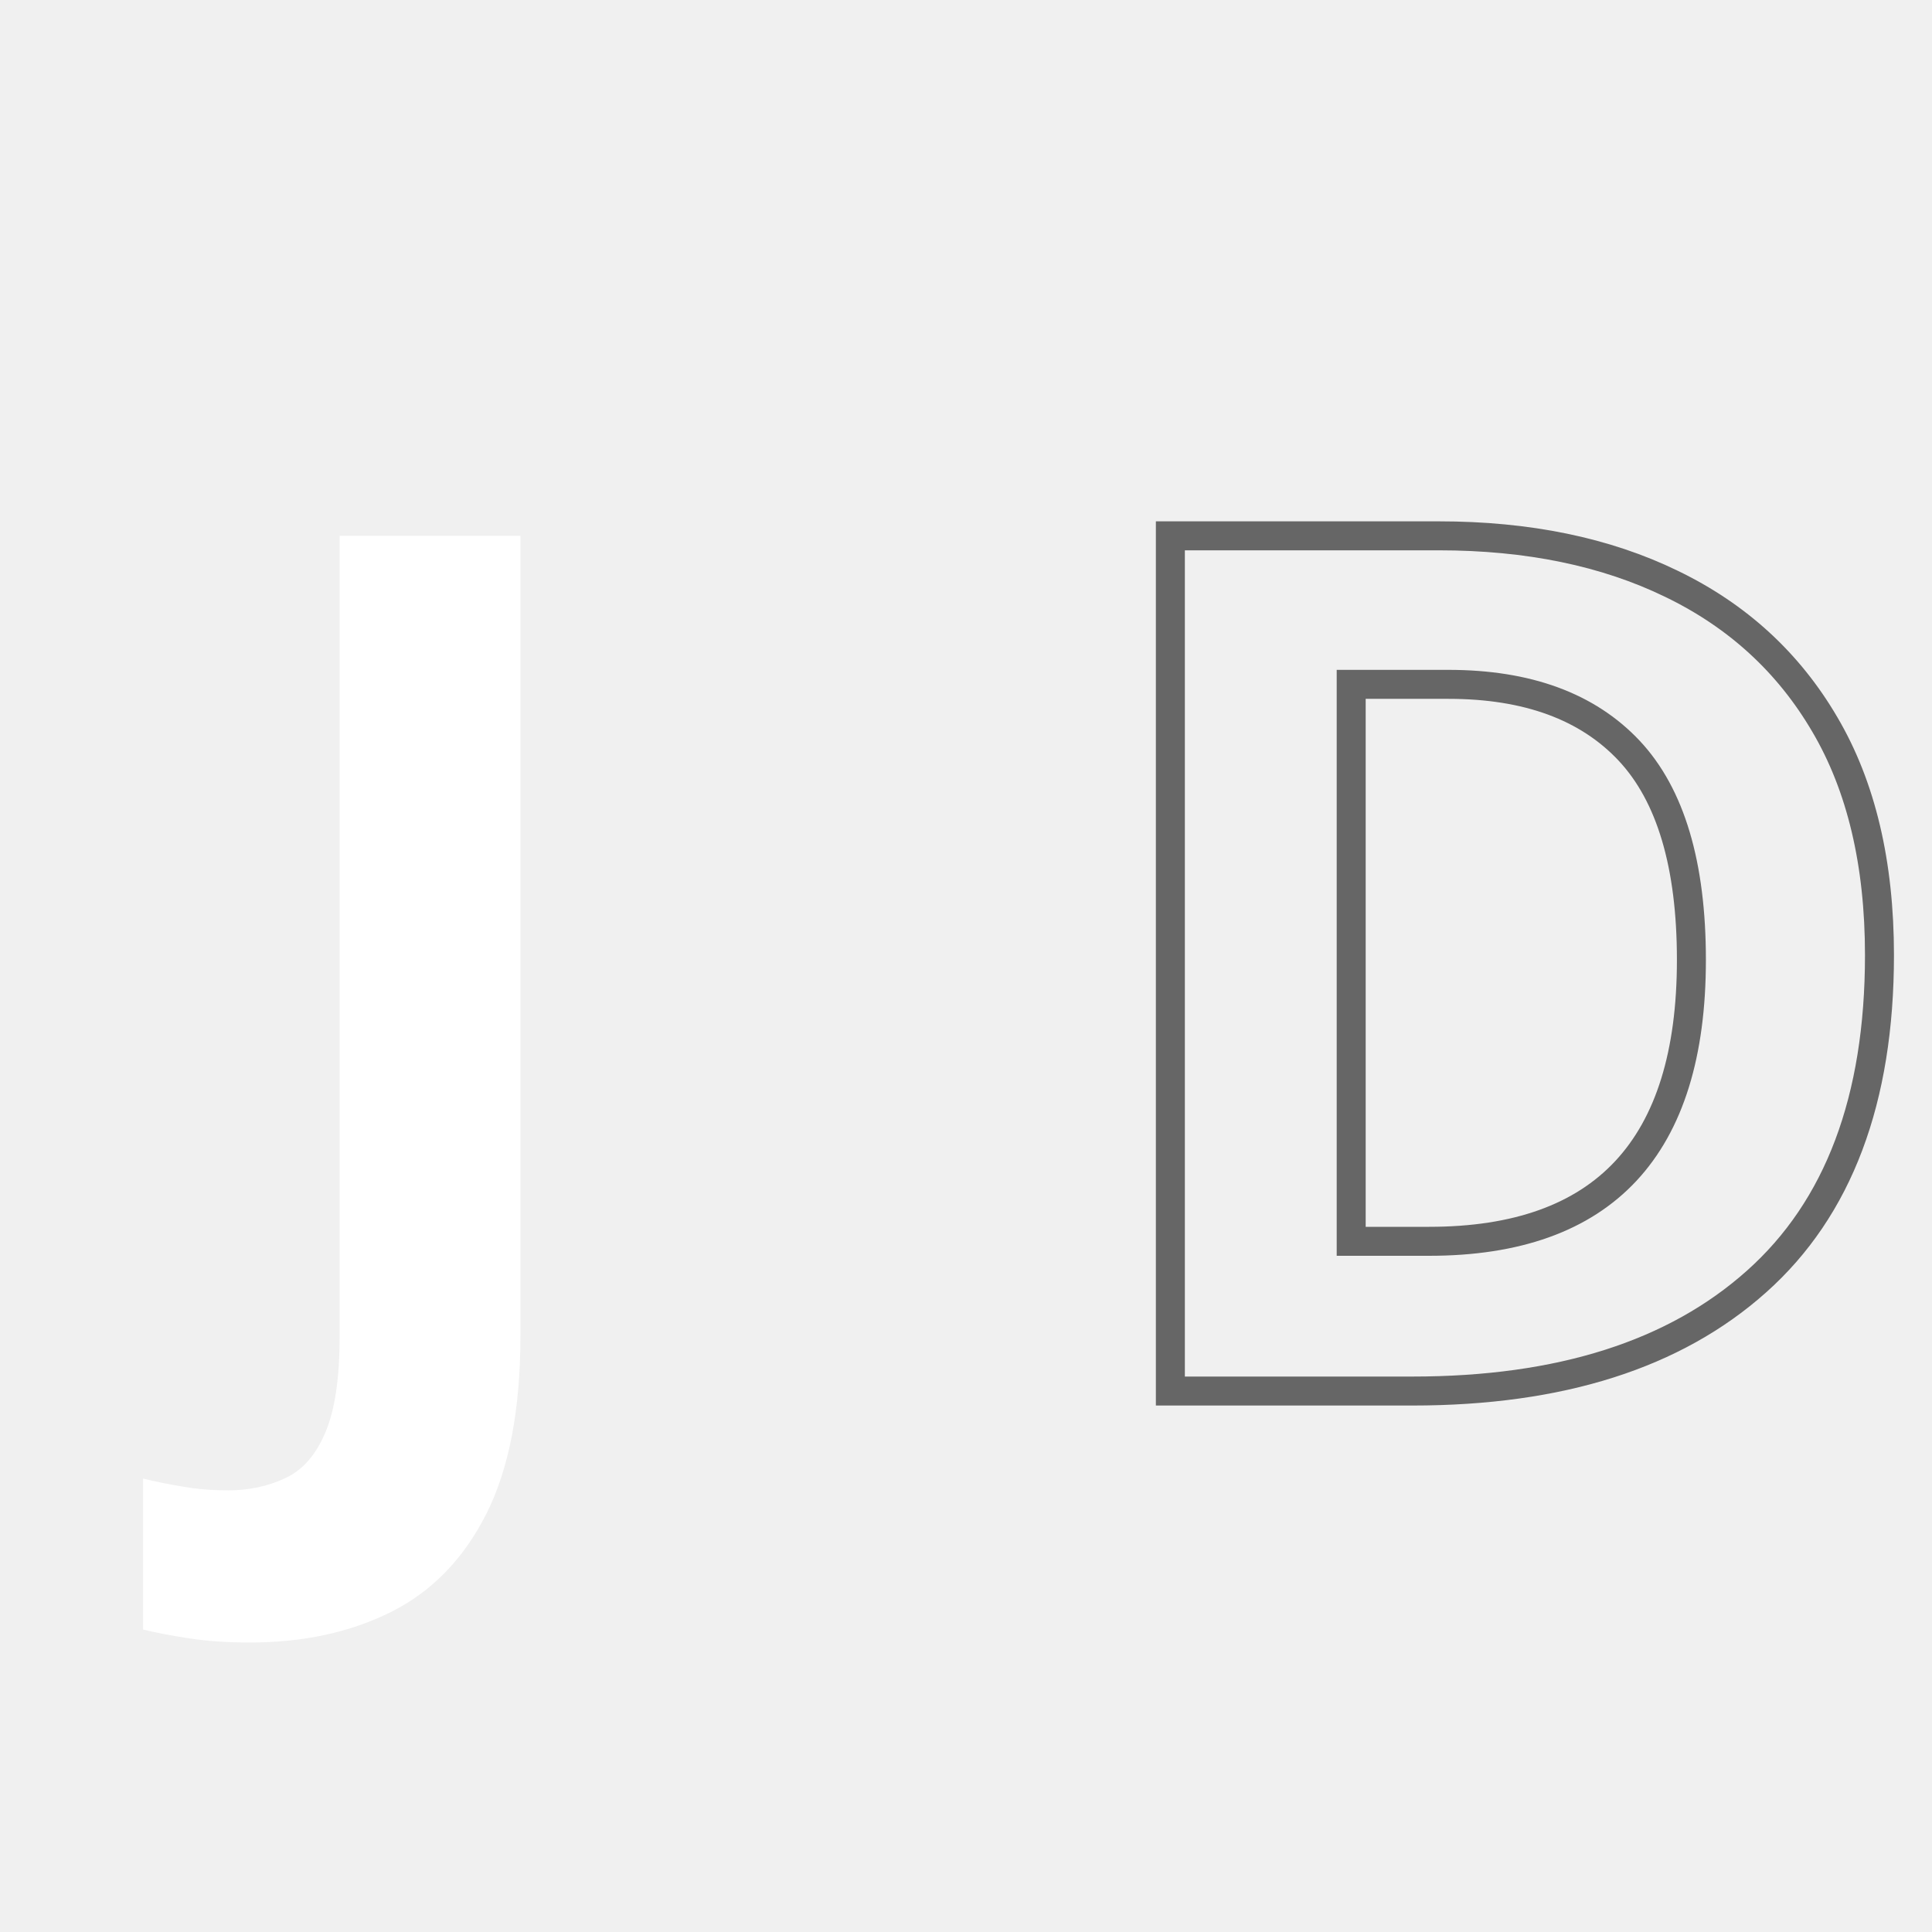
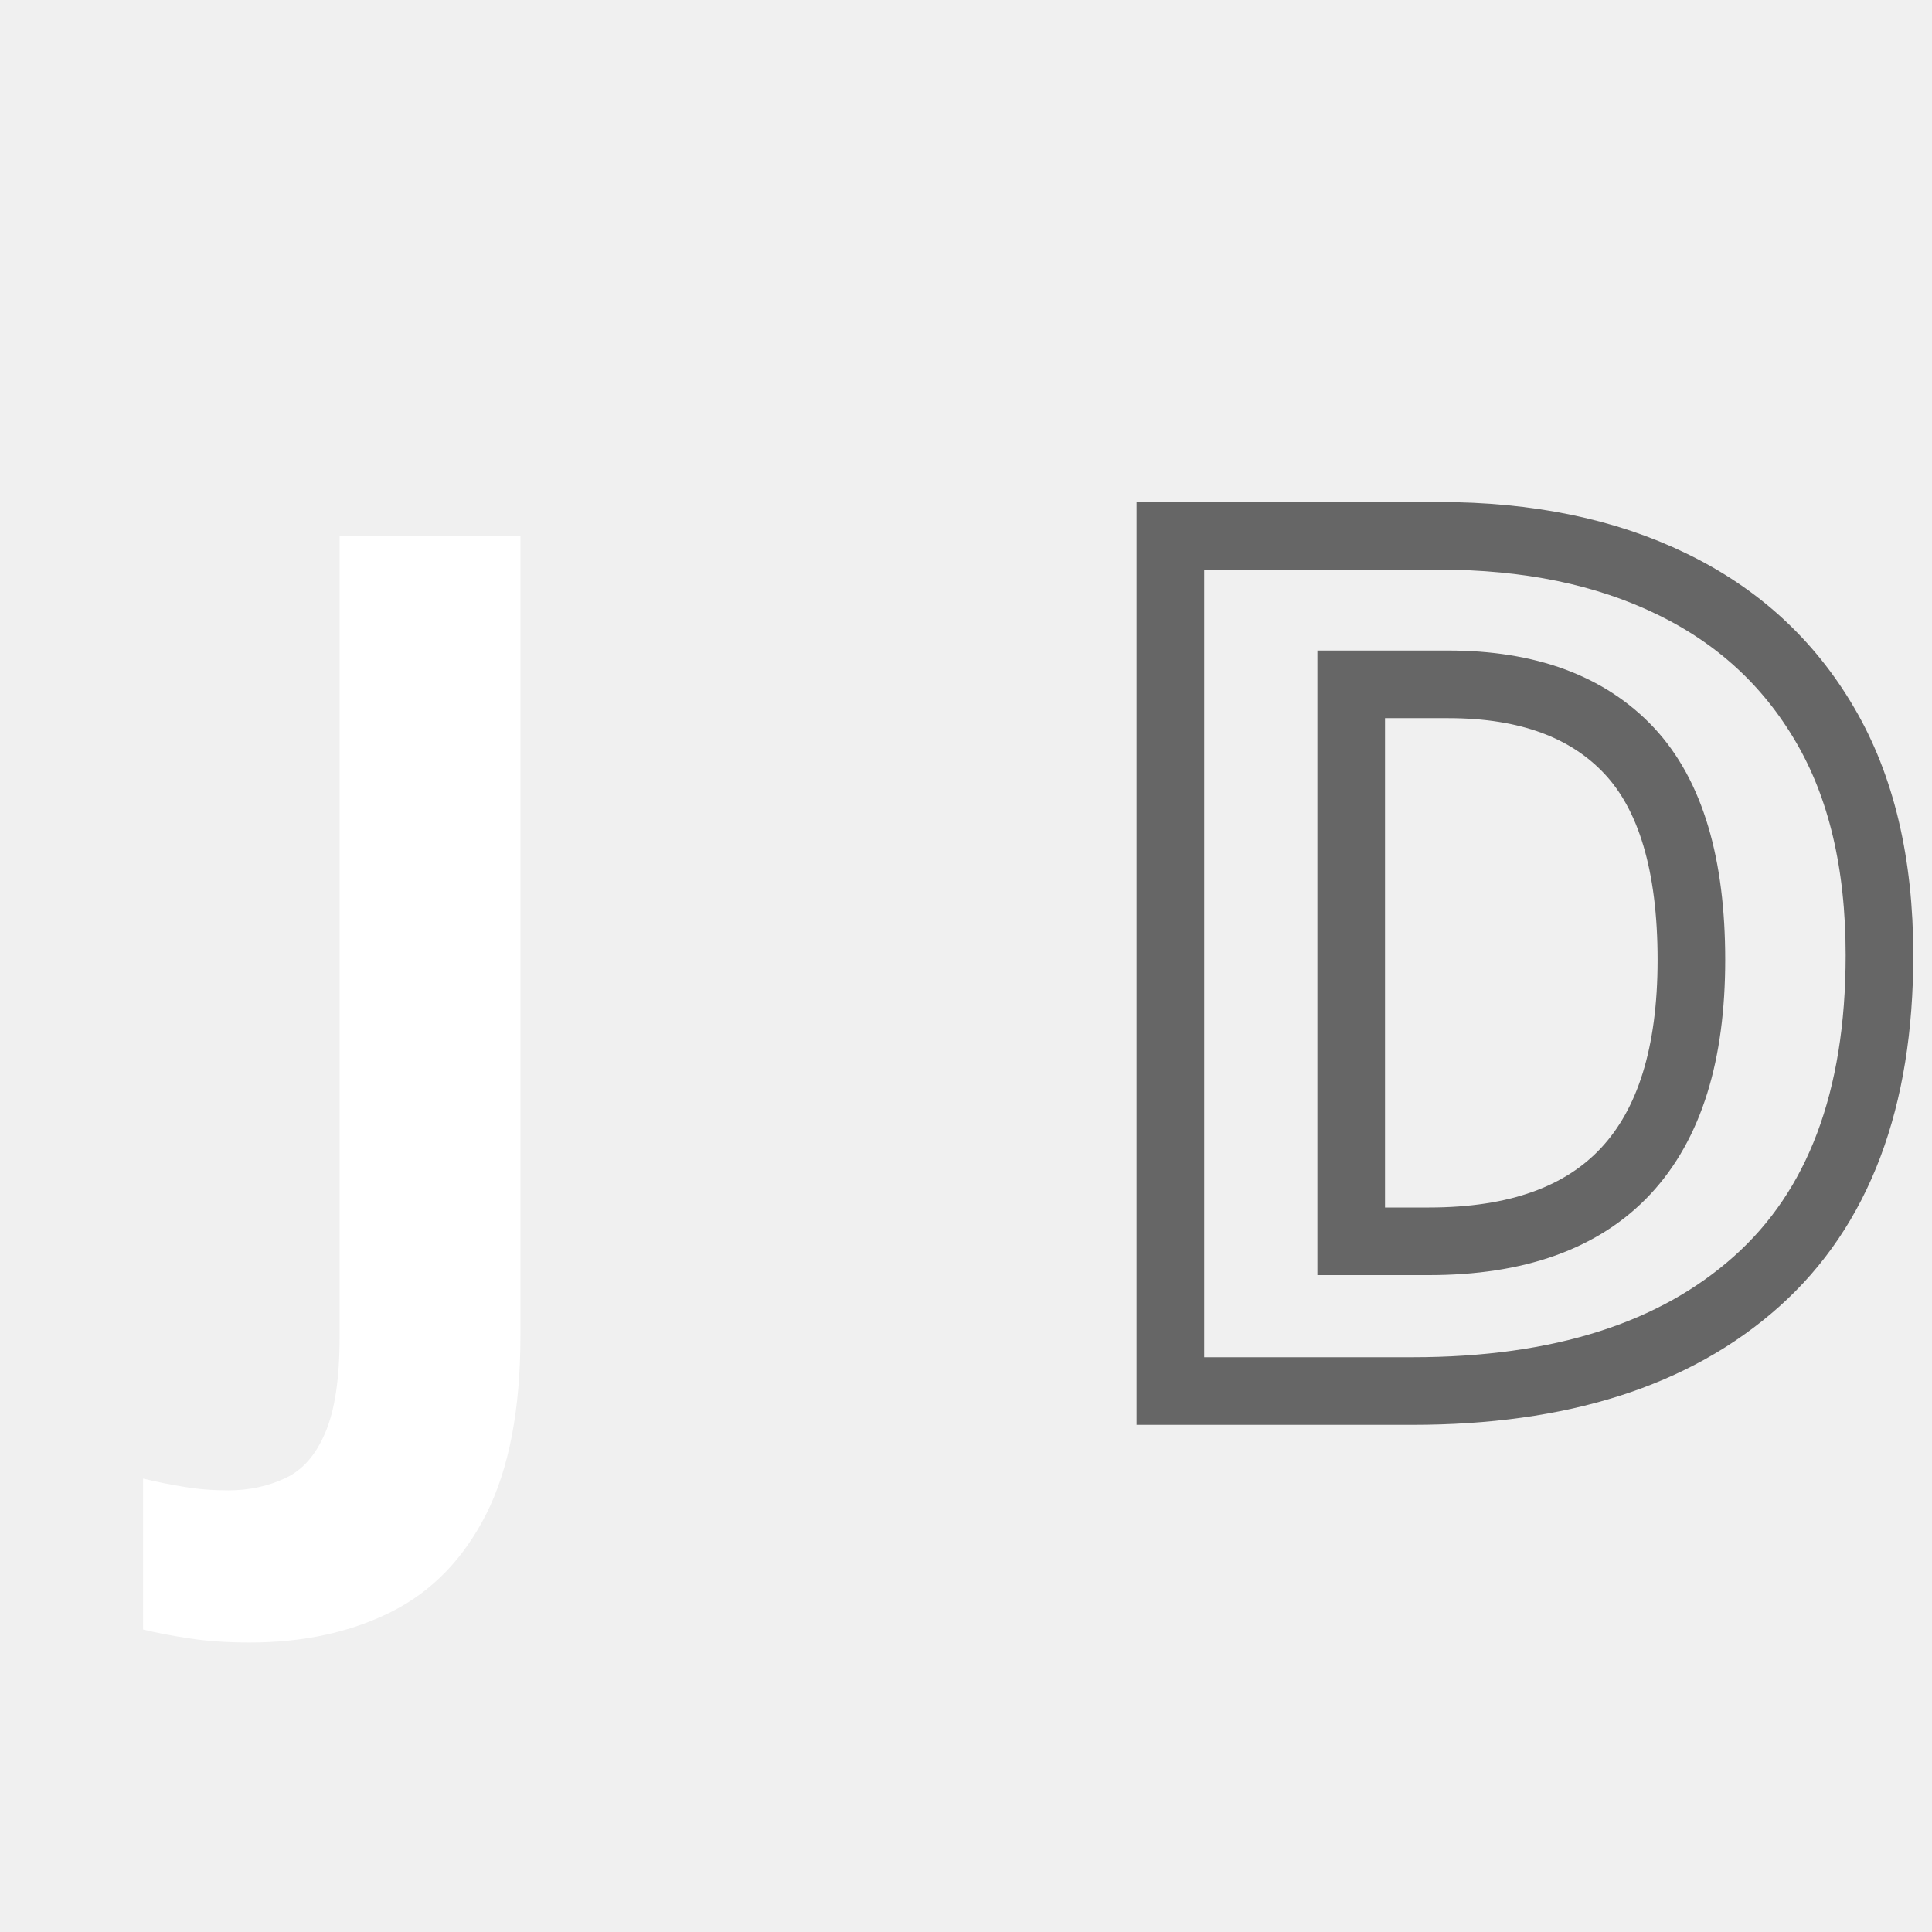
<svg xmlns="http://www.w3.org/2000/svg" width="100" height="100" viewBox="0 0 100 100" fill="none">
  <text x="12" y="72" font-family="Archivo, sans-serif" font-size="62" font-weight="900" fill="white">J</text>
-   <text x="55" y="72" font-family="Archivo, sans-serif" font-size="62" font-weight="900" fill="none" stroke="#666" stroke-width="1.5">D</text>
+   <text x="55" y="72" font-family="Archivo, sans-serif" font-size="62" font-weight="900" fill="none" stroke="#666" stroke-width="3.5">D</text>
</svg>
